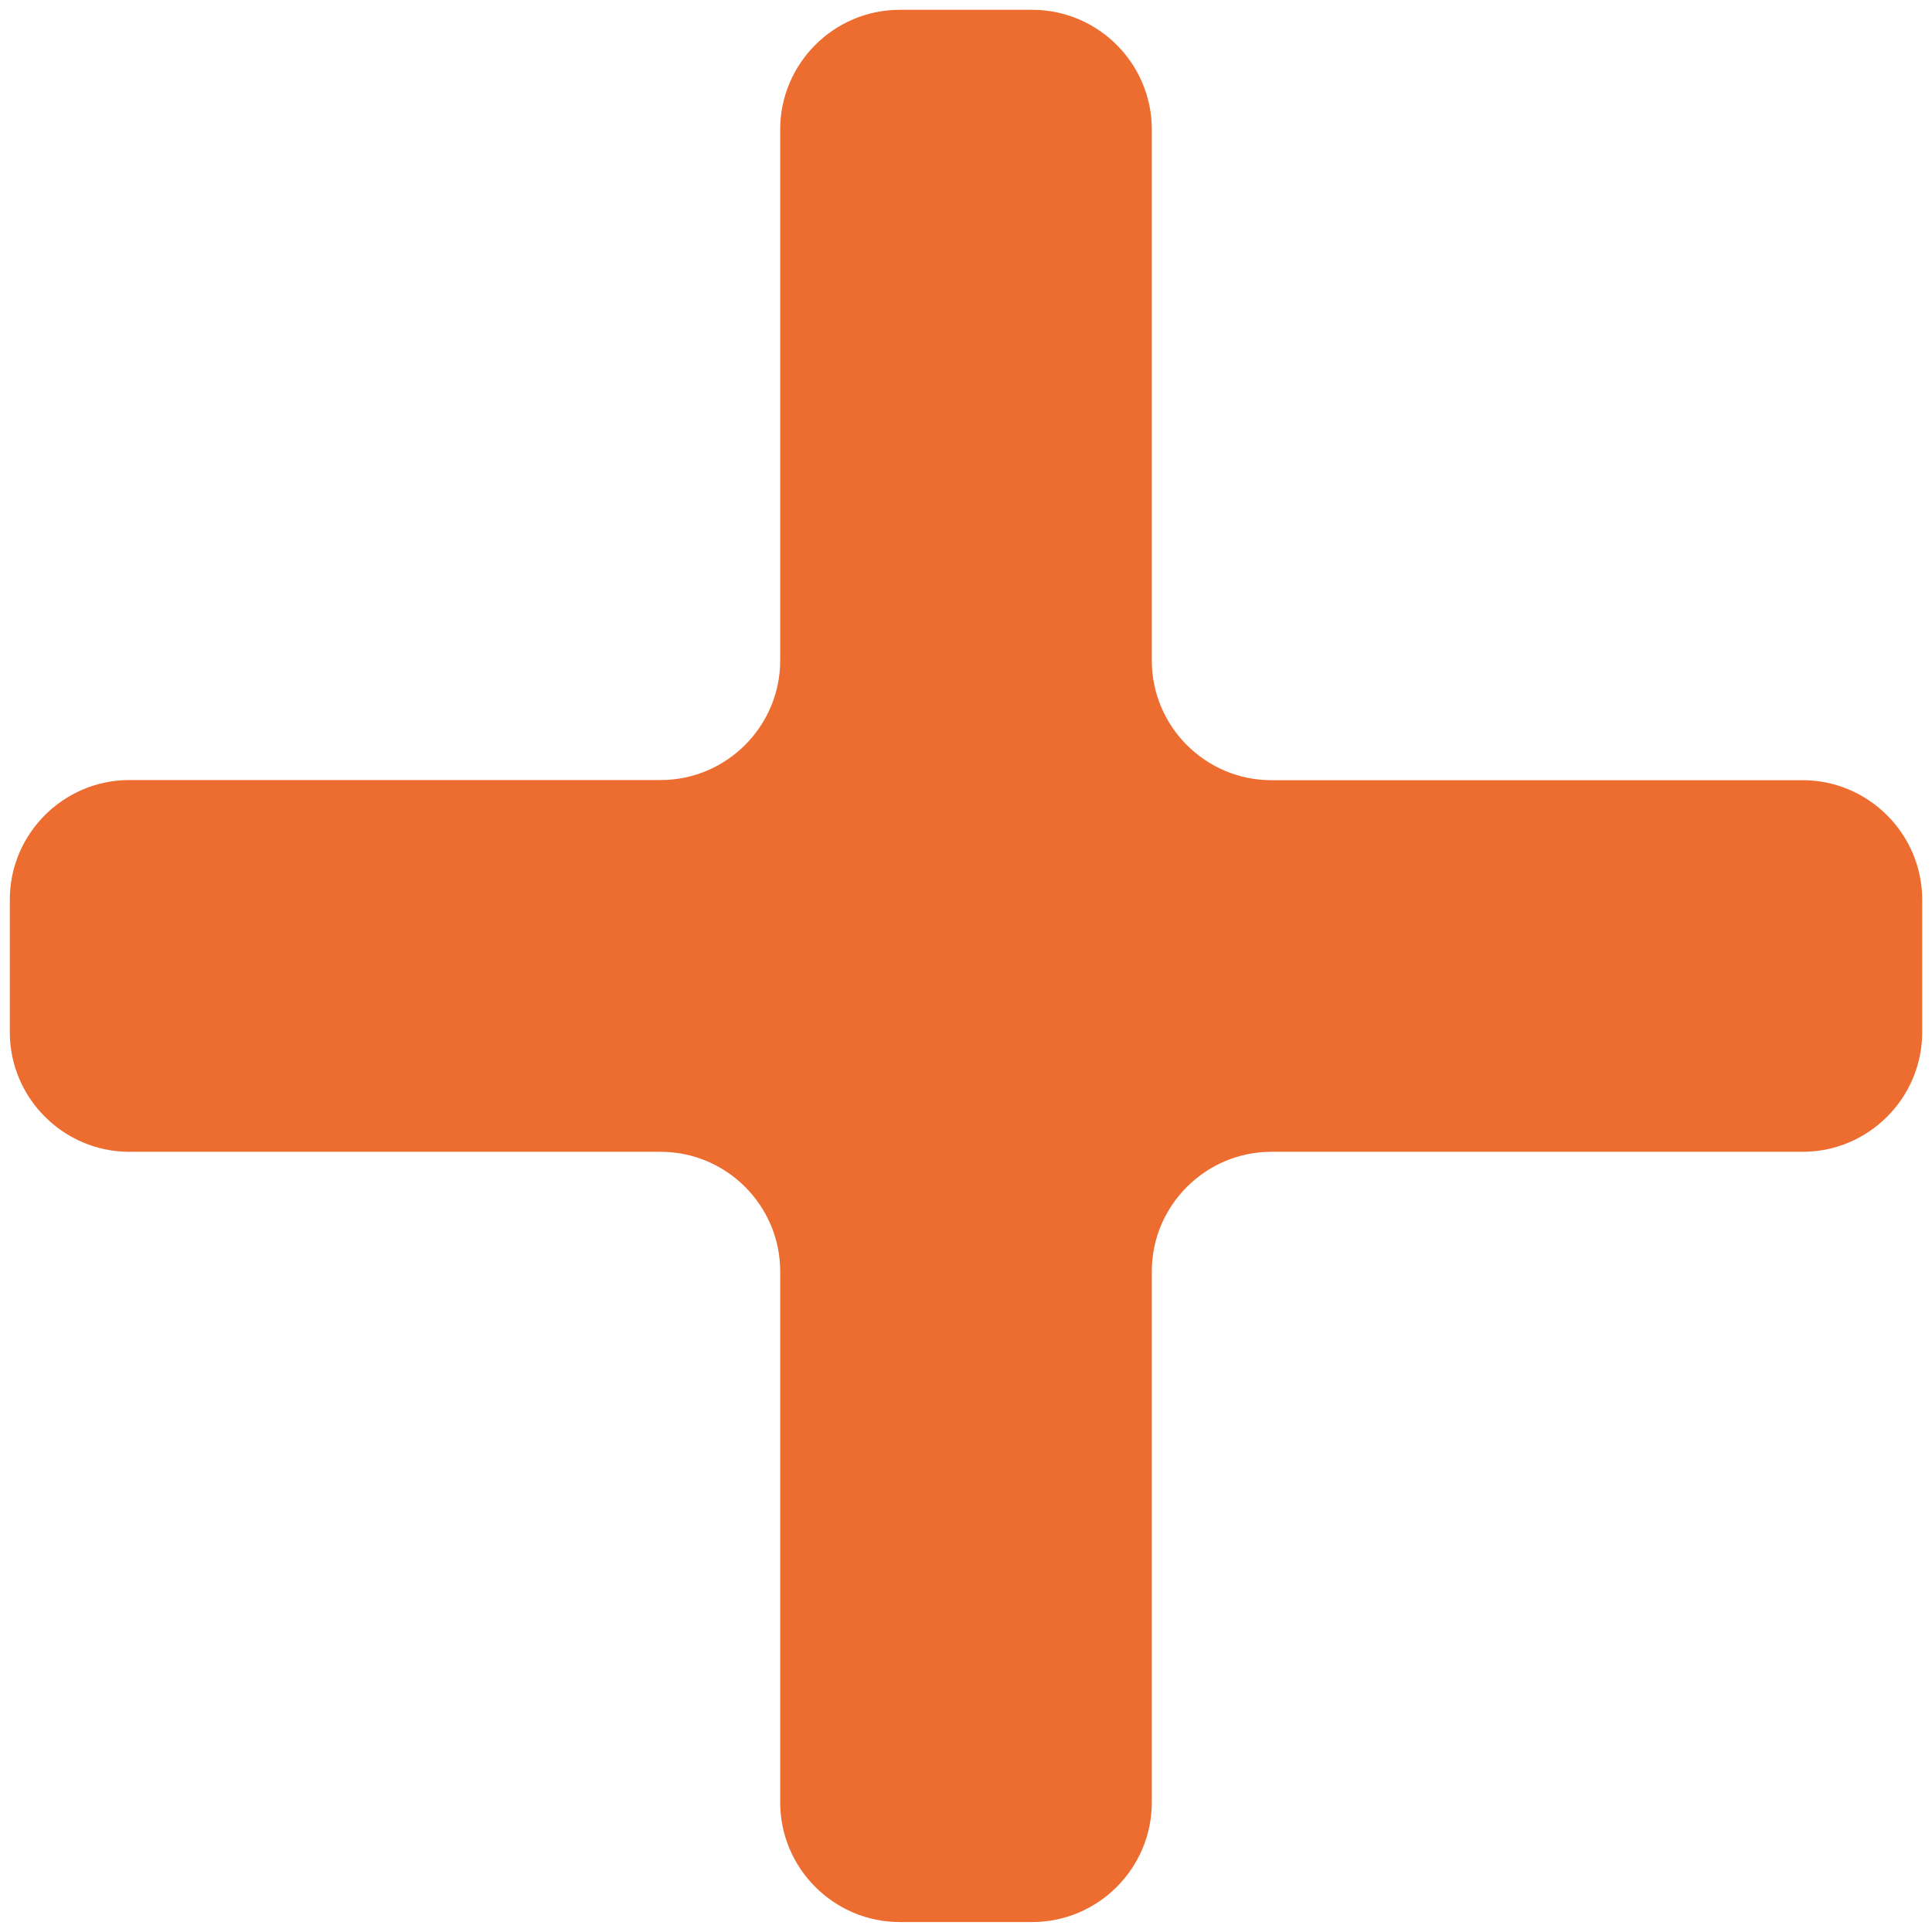
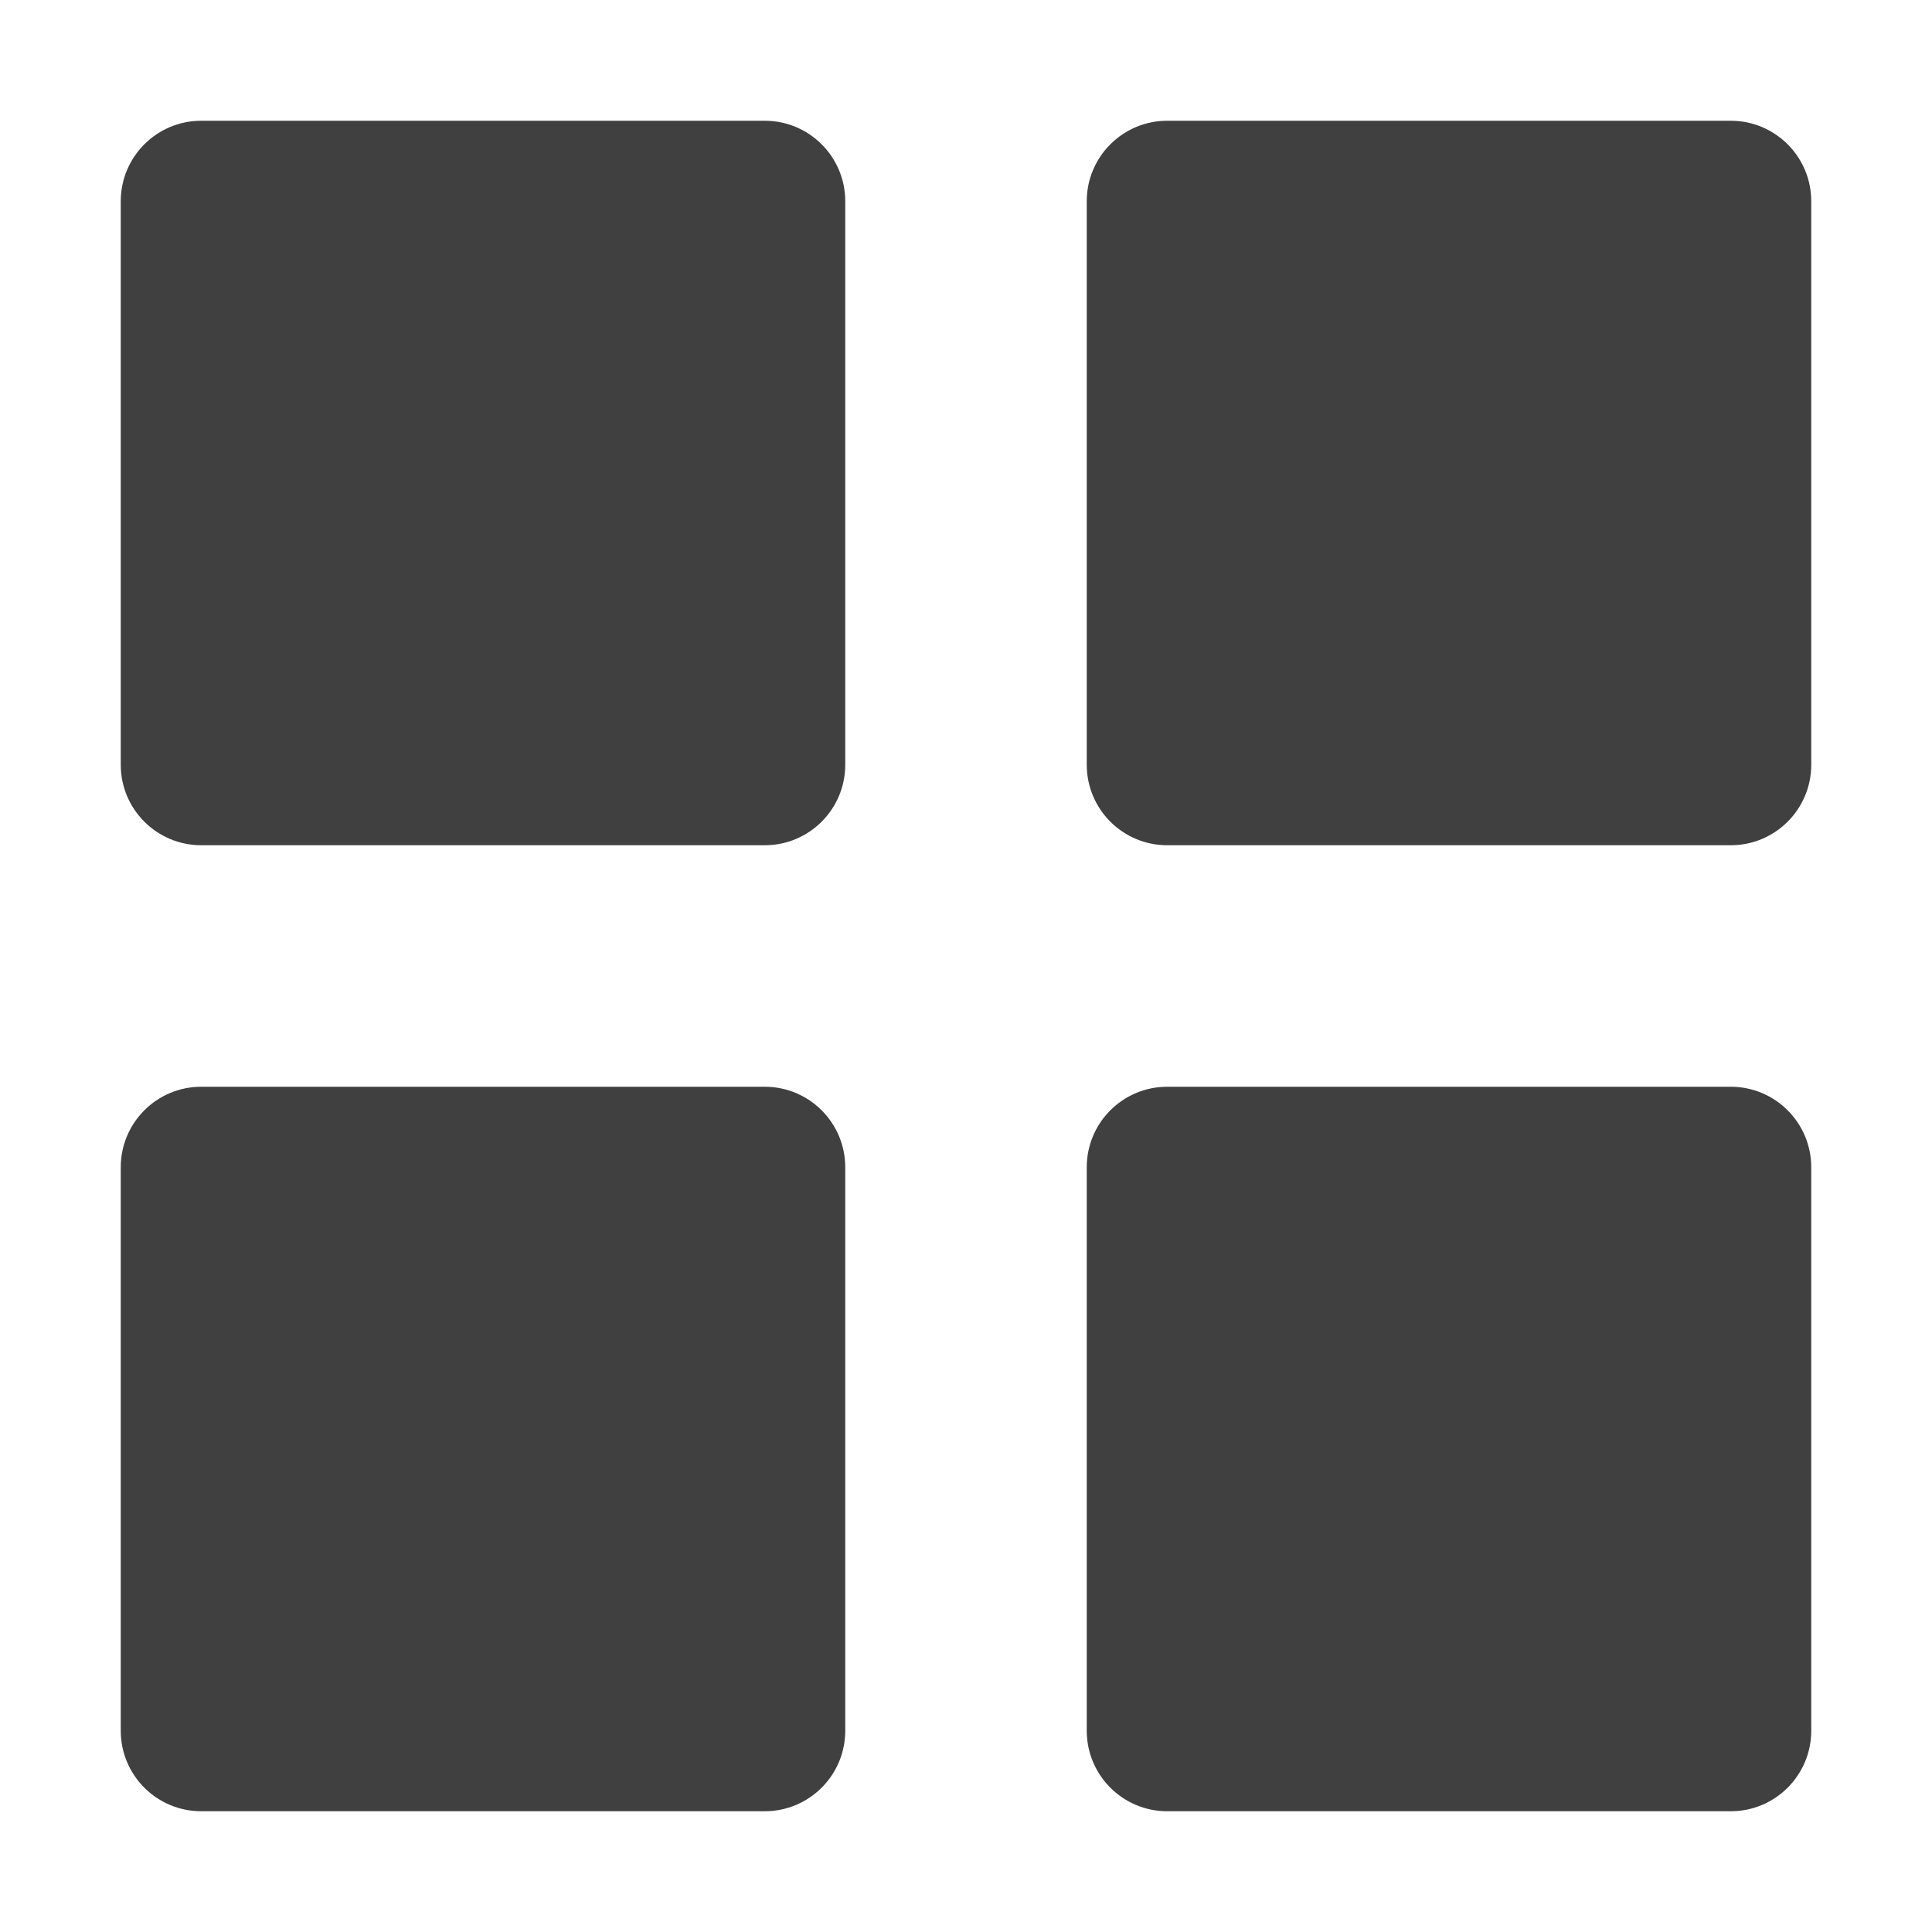
- <svg xmlns="http://www.w3.org/2000/svg" width="128" height="128" viewBox="0 0 128 128">
-   <path fill="#ed6c30" d="M127.35 59.61c0-4.36-3.56-7.92-7.92-7.92h-35.2c-4.36 0-7.92-3.56-7.92-7.92V8.57c0-4.36-3.56-7.92-7.92-7.92h-8.78c-4.36 0-7.92 3.56-7.92 7.92v35.19c0 4.36-3.56 7.92-7.92 7.92H8.57c-4.36 0-7.92 3.56-7.92 7.92v8.79c0 4.36 3.56 7.92 7.92 7.92h35.2c4.36 0 7.92 3.56 7.92 7.92v35.19c0 4.36 3.56 7.92 7.92 7.92h8.78c4.36 0 7.92-3.56 7.92-7.92V84.23c0-4.36 3.56-7.92 7.92-7.92h35.2c4.36 0 7.92-3.56 7.92-7.92z" />
+ <svg xmlns="http://www.w3.org/2000/svg" width="24" height="24" viewBox="0 0 24 24">
+   <rect width="9" height="9" x="1.5" y="1.5" fill="#404040" rx="1">
+     <animate id="SVGvBHXGeBR" attributeName="x" begin="0;SVGBBjjneux.end+0.15s" dur="0.6s" keyTimes="0;.2;1" values="1.5;.5;1.5" />
+     <animate attributeName="y" begin="0;SVGBBjjneux.end+0.15s" dur="0.6s" keyTimes="0;.2;1" values="1.5;.5;1.5" />
+     <animate attributeName="width" begin="0;SVGBBjjneux.end+0.15s" dur="0.6s" keyTimes="0;.2;1" values="9;11;9" />
+     <animate attributeName="height" begin="0;SVGBBjjneux.end+0.15s" dur="0.6s" keyTimes="0;.2;1" values="9;11;9" />
+   </rect>
+   <rect width="9" height="9" x="13.5" y="1.5" fill="#404040" rx="1">
+     <animate attributeName="x" begin="SVGvBHXGeBR.begin+0.15s" dur="0.6s" keyTimes="0;.2;1" values="13.5;12.5;13.5" />
+     <animate attributeName="y" begin="SVGvBHXGeBR.begin+0.15s" dur="0.6s" keyTimes="0;.2;1" values="1.5;.5;1.5" />
+     <animate attributeName="width" begin="SVGvBHXGeBR.begin+0.15s" dur="0.6s" keyTimes="0;.2;1" values="9;11;9" />
+     <animate attributeName="height" begin="SVGvBHXGeBR.begin+0.15s" dur="0.6s" keyTimes="0;.2;1" values="9;11;9" />
+   </rect>
+   <rect width="9" height="9" x="13.5" y="13.5" fill="#404040" rx="1">
+     <animate attributeName="x" begin="SVGvBHXGeBR.begin+0.3s" dur="0.6s" keyTimes="0;.2;1" values="13.5;12.5;13.5" />
+     <animate attributeName="y" begin="SVGvBHXGeBR.begin+0.3s" dur="0.6s" keyTimes="0;.2;1" values="13.5;12.5;13.5" />
+     <animate attributeName="width" begin="SVGvBHXGeBR.begin+0.3s" dur="0.6s" keyTimes="0;.2;1" values="9;11;9" />
+     <animate attributeName="height" begin="SVGvBHXGeBR.begin+0.3s" dur="0.6s" keyTimes="0;.2;1" values="9;11;9" />
+   </rect>
+   <rect width="9" height="9" x="1.5" y="13.5" fill="#404040" rx="1">
+     <animate id="SVGBBjjneux" attributeName="x" begin="SVGvBHXGeBR.begin+0.45s" dur="0.6s" keyTimes="0;.2;1" values="1.5;.5;1.5" />
+     <animate attributeName="y" begin="SVGvBHXGeBR.begin+0.45s" dur="0.6s" keyTimes="0;.2;1" values="13.5;12.5;13.5" />
+     <animate attributeName="width" begin="SVGvBHXGeBR.begin+0.45s" dur="0.6s" keyTimes="0;.2;1" values="9;11;9" />
+     <animate attributeName="height" begin="SVGvBHXGeBR.begin+0.45s" dur="0.6s" keyTimes="0;.2;1" values="9;11;9" />
+   </rect>
</svg>
